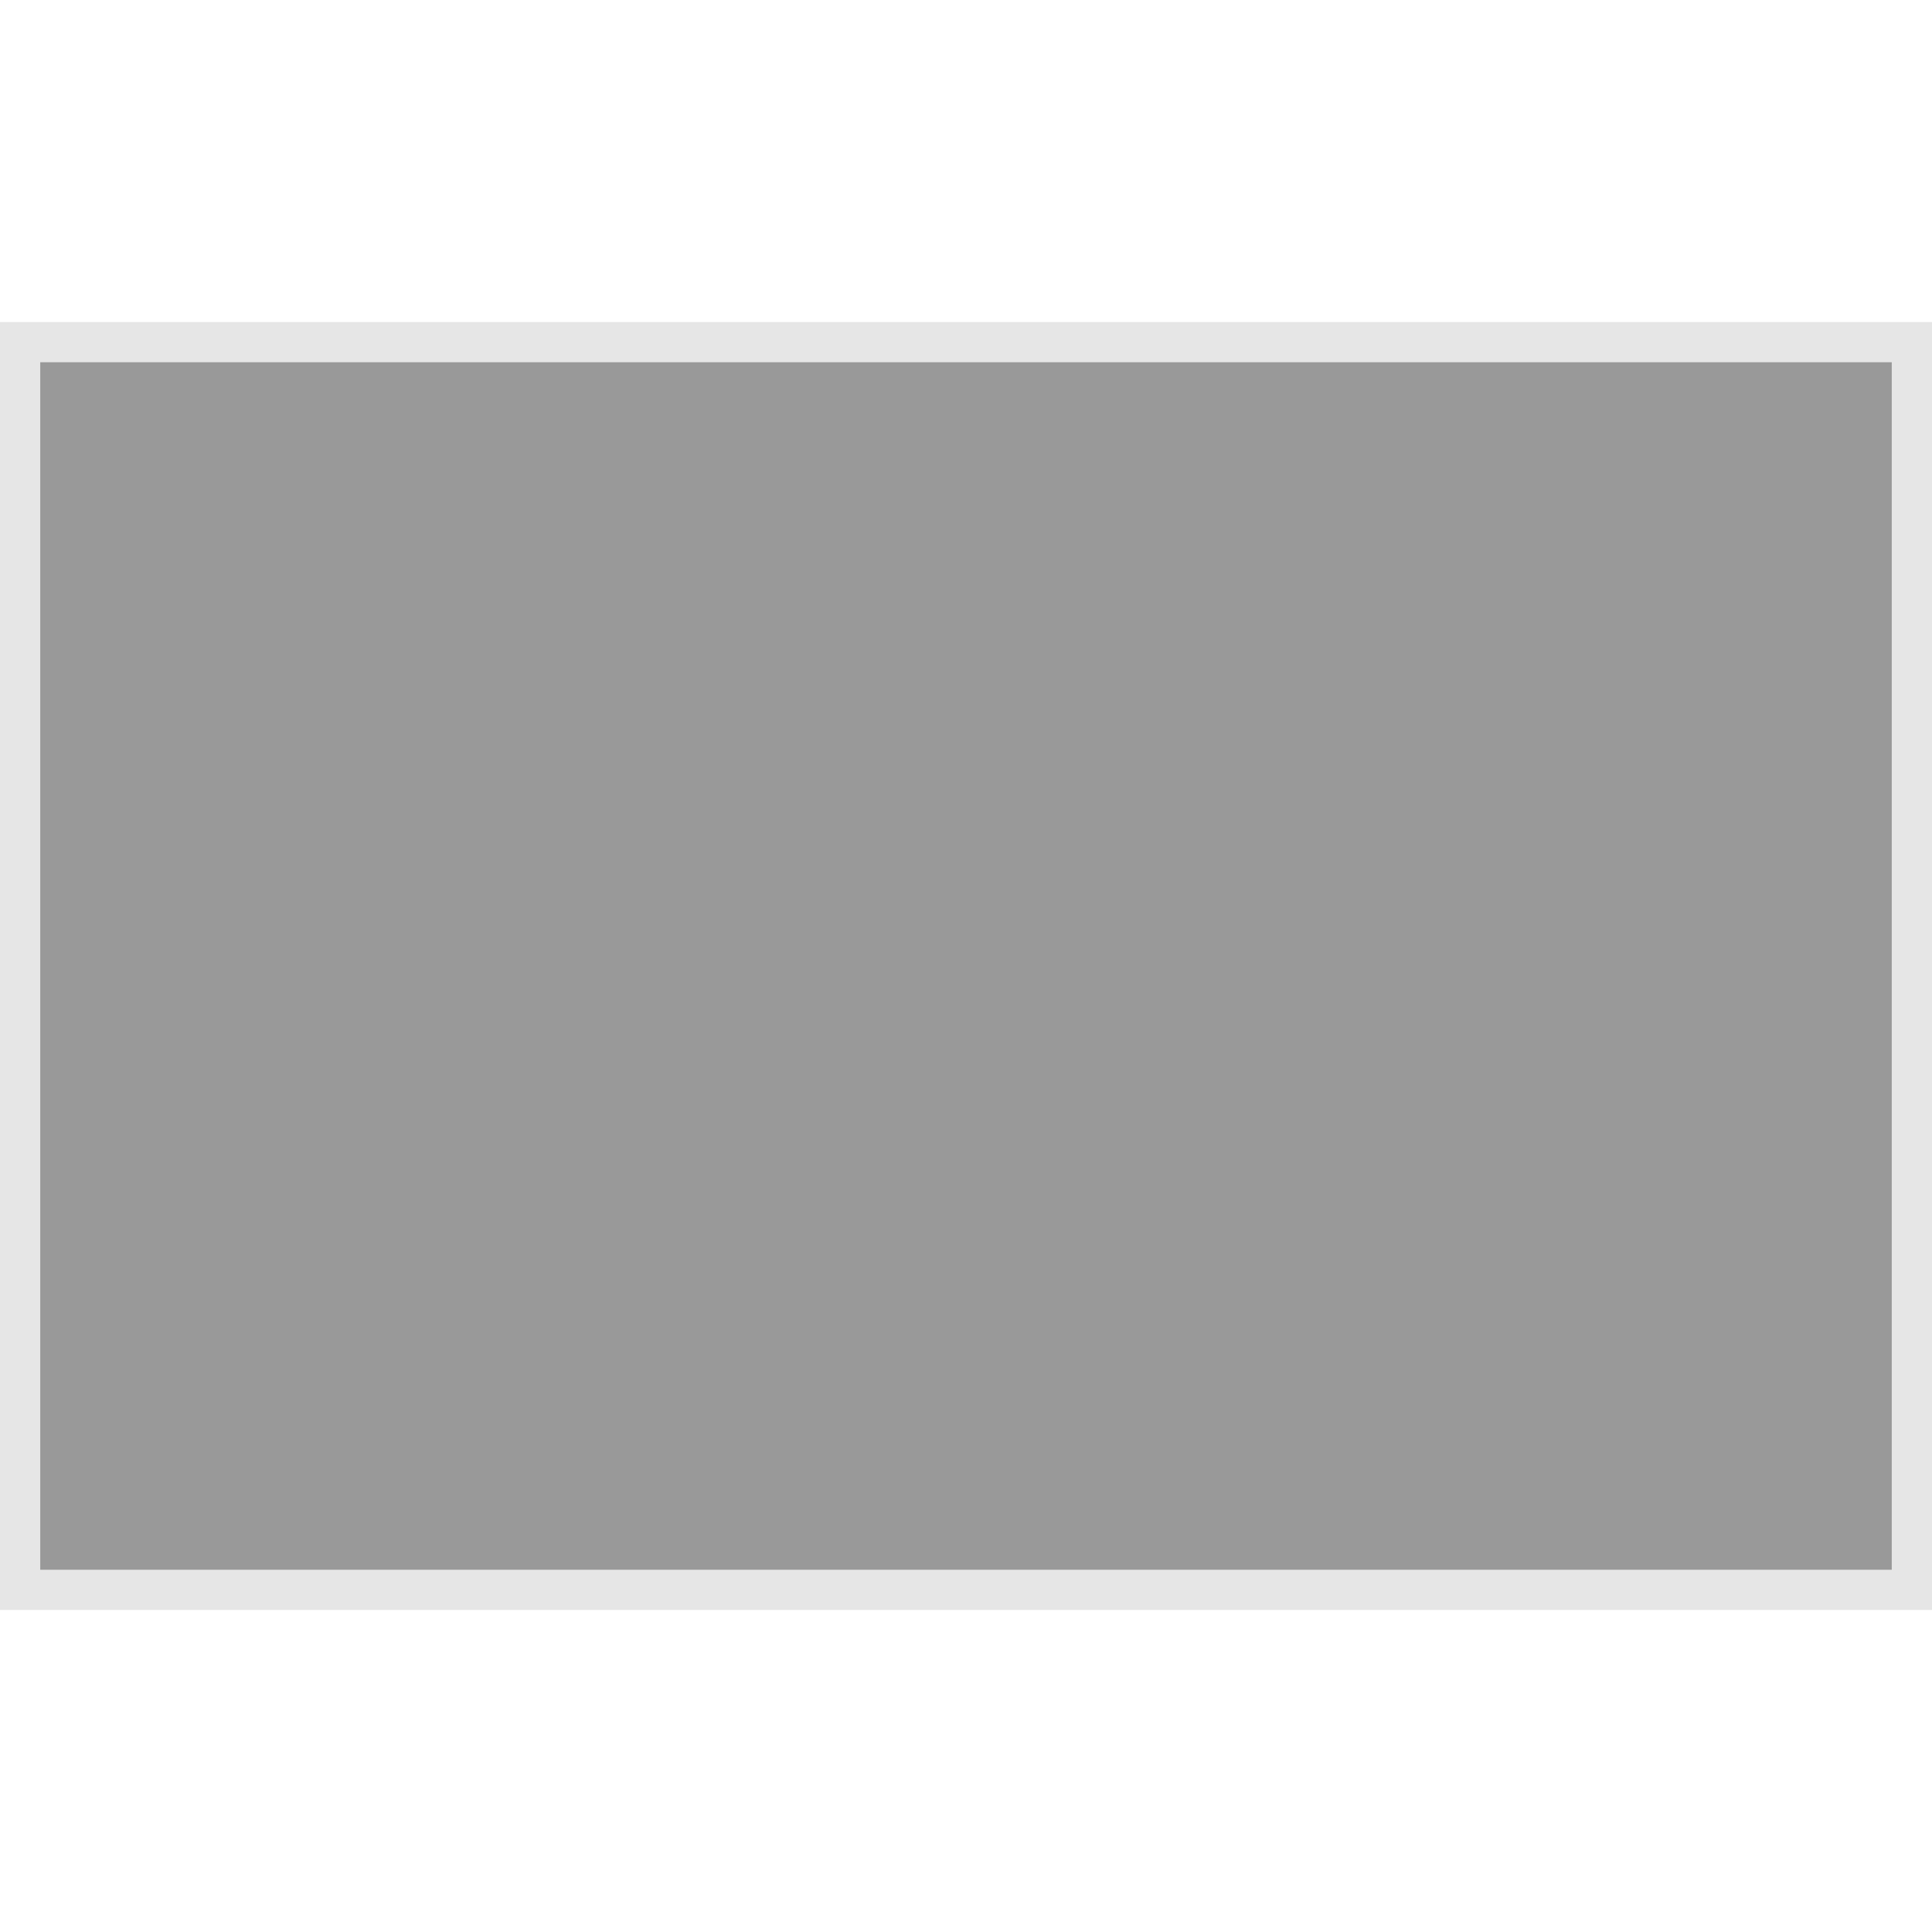
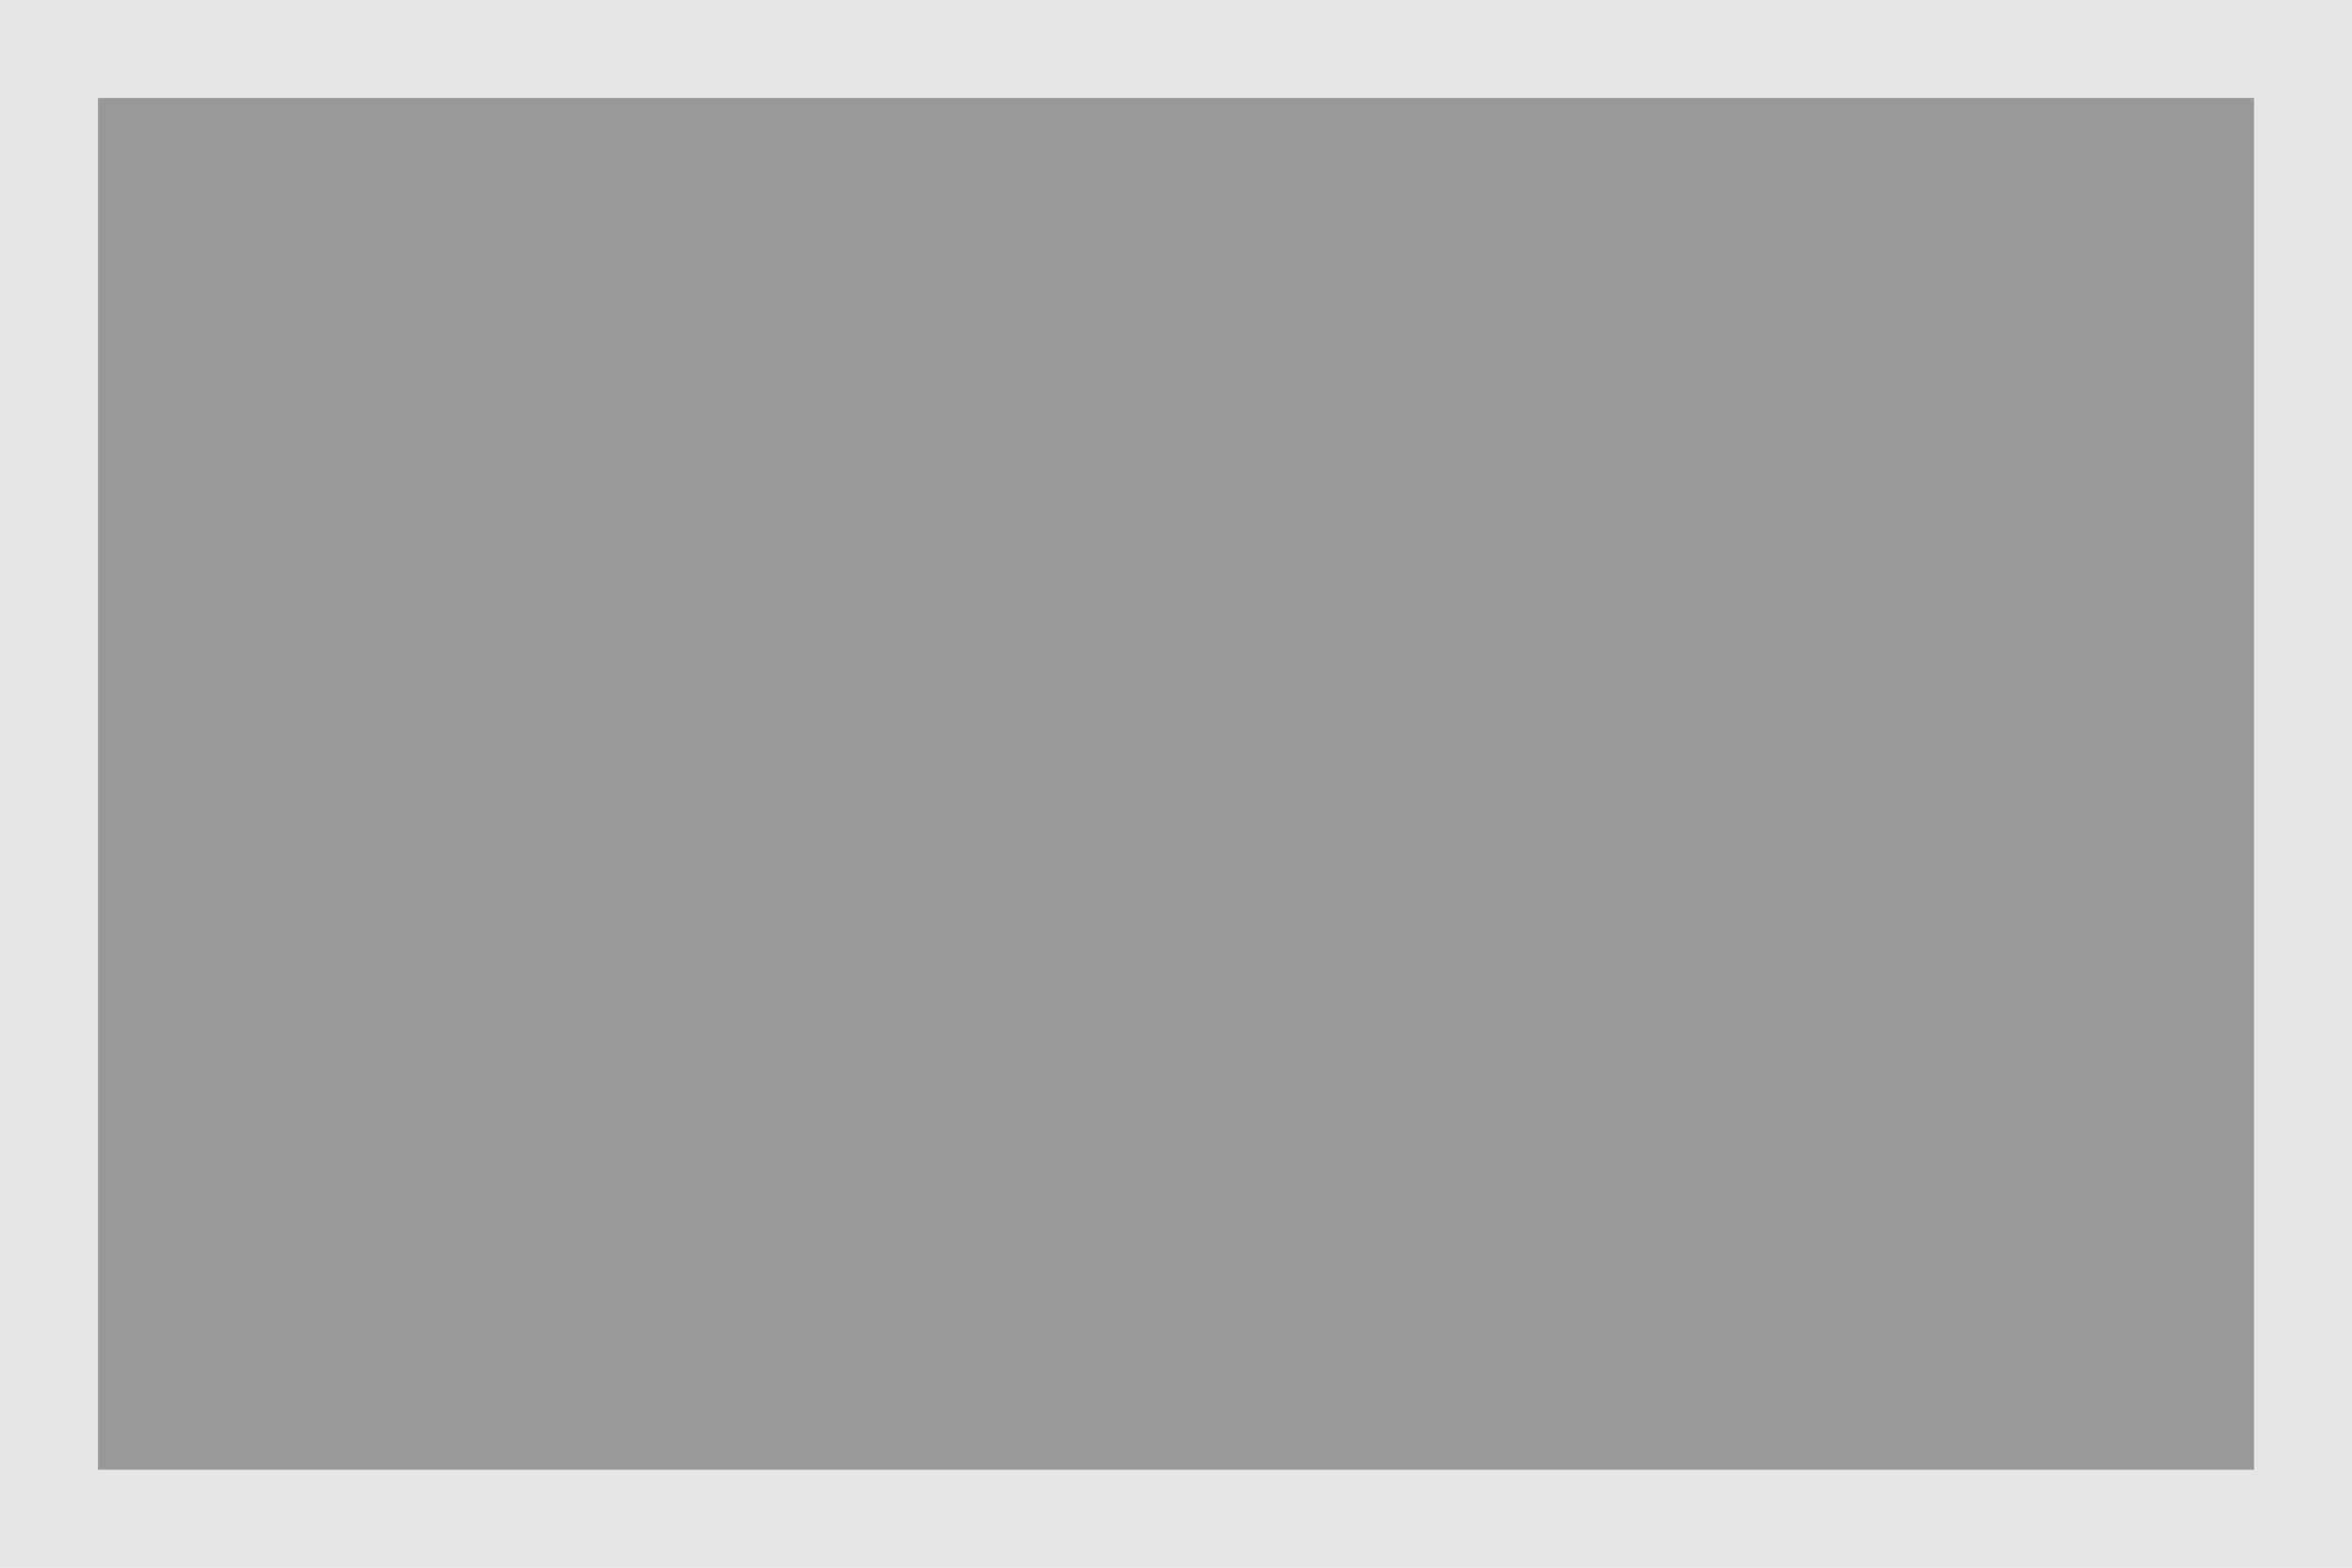
- <svg xmlns="http://www.w3.org/2000/svg" xmlns:xlink="http://www.w3.org/1999/xlink" version="1.1" id="Layer_1" x="0px" y="0px" viewBox="0 0 96 96" style="enable-background:new 0 0 96 96;" xml:space="preserve">
-   <style type="text/css">
- 	.st0{clip-path:url(#SVGID_2_);fill:#999999;}
- 	.st1{clip-path:url(#SVGID_2_);fill:#E6E6E6;}
- </style>
-   <g>
-     <g>
-       <defs>
-         <rect id="SVGID_1_" y="16" width="96" height="64" />
-       </defs>
-       <clipPath id="SVGID_2_">
-         <use xlink:href="#SVGID_1_" style="overflow:visible;" />
-       </clipPath>
-       <rect x="1" y="17" class="st0" width="94" height="62" />
-       <path class="st1" d="M2,18h92v60H2V18z M0,80h96V16H0V80z" />
-     </g>
-   </g>
+ <svg xmlns="http://www.w3.org/2000/svg" id="Layer_1" data-name="Layer 1" viewBox="0 0 96 64">
+   <defs>
+     <style>.cls-1{fill:#999;}.cls-2{fill:#e6e6e6;}</style>
+   </defs>
+   <rect class="cls-1" x="2" y="2" width="92" height="60" />
+   <path class="cls-2" d="M92,20V76H4V20H92m4-4H0V80H96V16Z" transform="translate(0 -16)" />
</svg>
